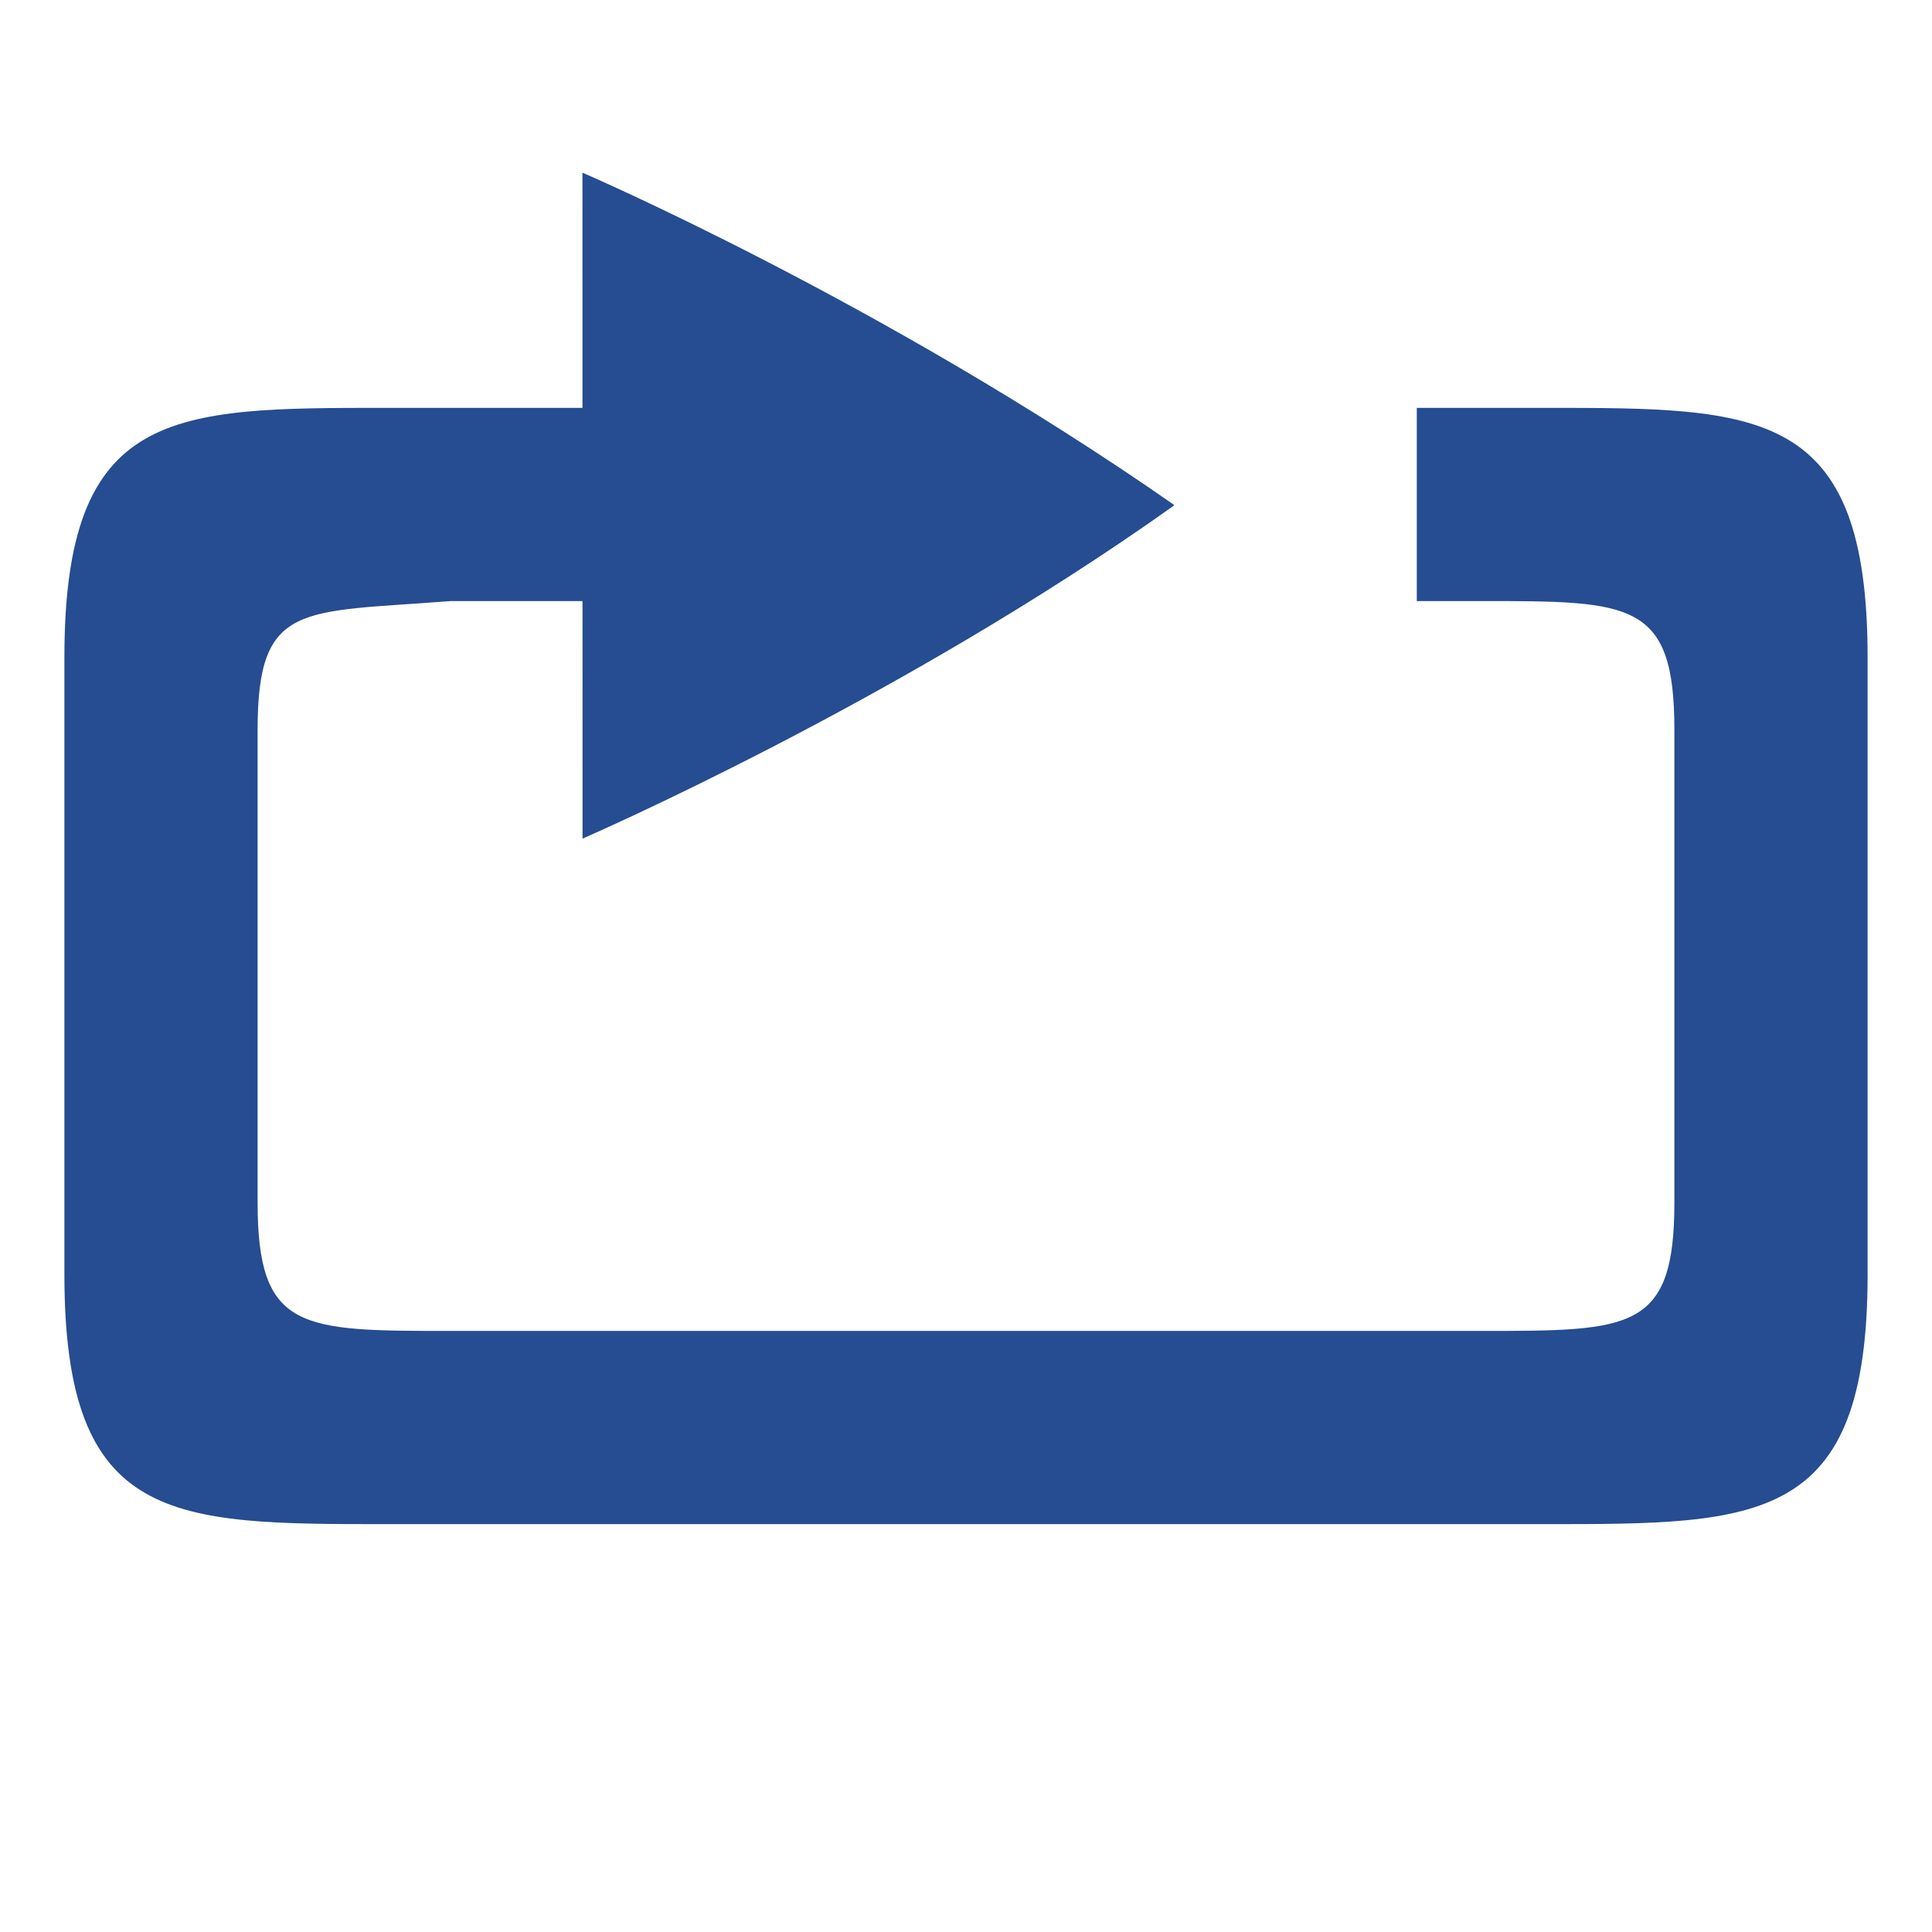
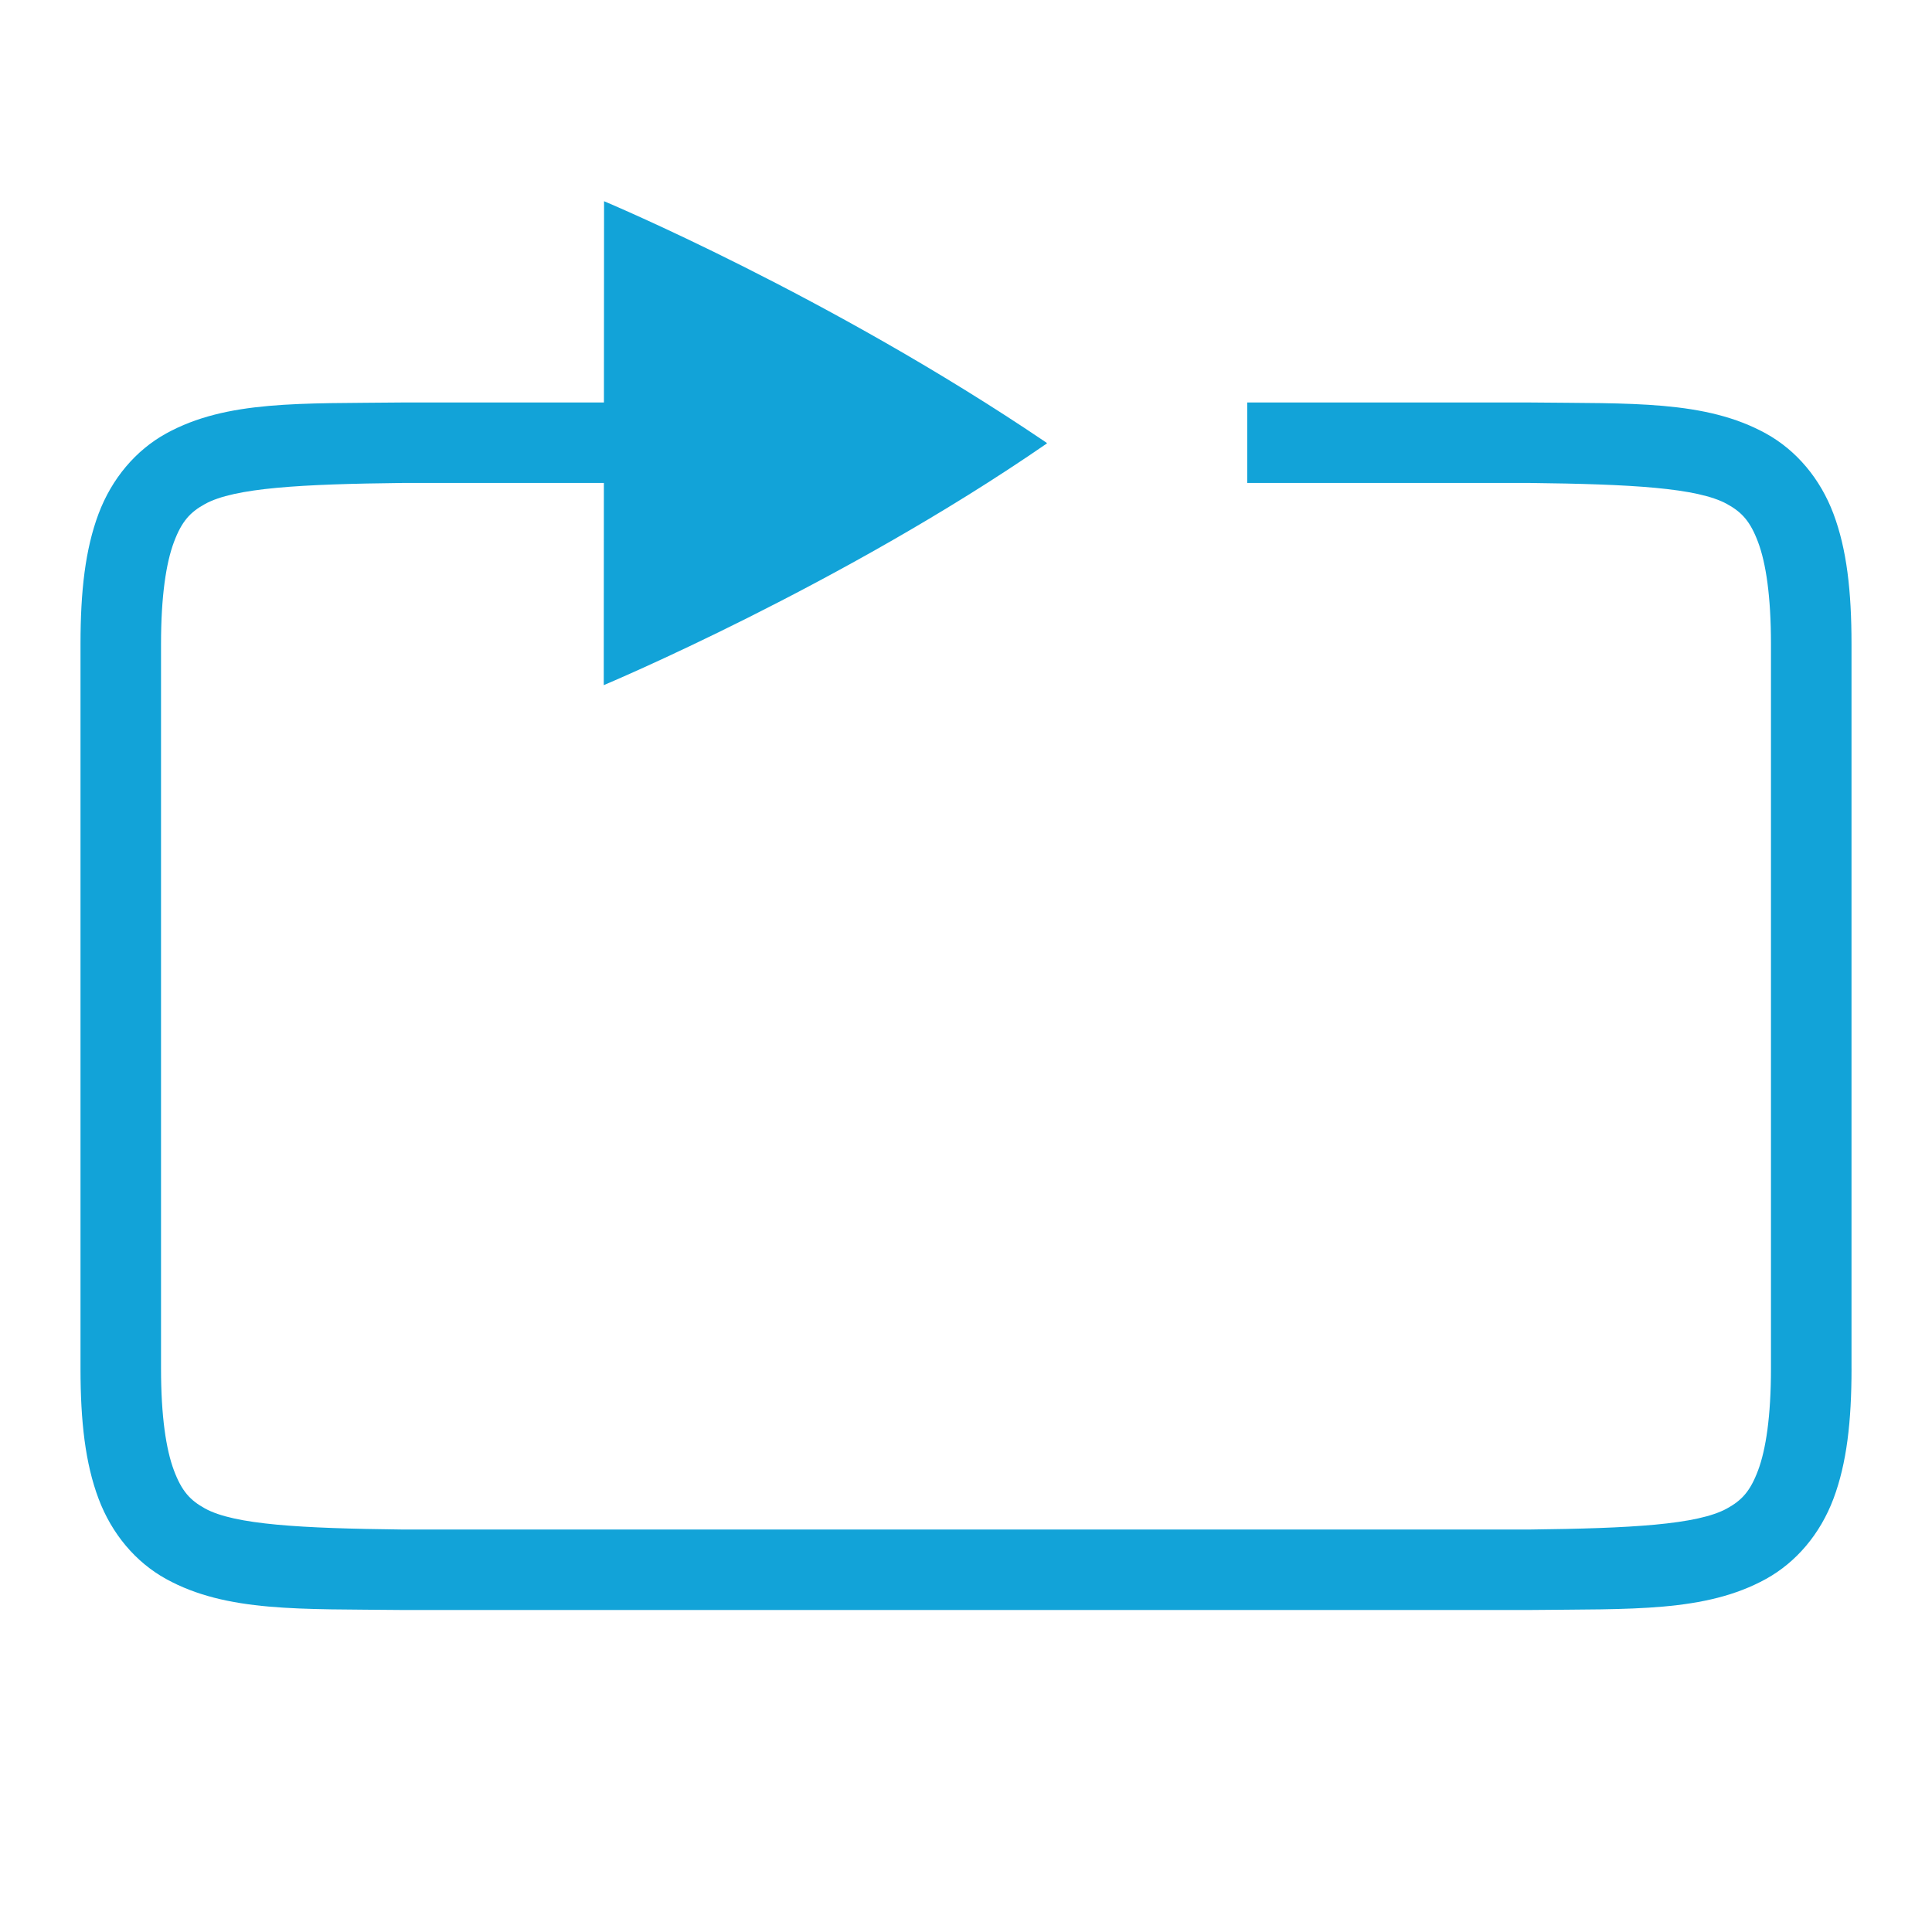
- <svg xmlns="http://www.w3.org/2000/svg" version="1.1" width="90" height="90" viewBox="0 0 90 90" id="svg4874">
+ <svg xmlns="http://www.w3.org/2000/svg" width="96" height="96" id="svg4874" version="1.1" viewBox="0 0 96 96">
  <defs id="defs4876" />
-   <g transform="translate(67.85715,-84.50504)" id="layer1">
+   <g id="layer1" transform="translate(67.85715,-78.50504)">
    <g transform="matrix(0,-1,-1,0,373.5051,516.505)" id="g4845" style="display:inline">
-       <g transform="matrix(0,-1,-1,0,1394.362,441.3622)" id="layer1-8">
-         <rect width="90" height="90" x="0" y="962.362" id="rect4198" style="color:#000000;fill:none;stroke:none;stroke-width:7.5;marker:none;visibility:visible;display:inline;overflow:visible;enable-background:accumulate" />
-         <g transform="translate(-60,548)" id="g4978">
-           <rect width="90" height="90" x="0" y="1.7382814e-05" transform="translate(60,414.3622)" id="rect3038" style="color:#000000;fill:none;stroke:none;stroke-width:6;marker:none;visibility:visible;display:inline;overflow:visible;enable-background:accumulate" />
-           <path d="m 87.137,453.427 c 0,0 14.701,-6.359 27.557,-15.52 0,-0.003 0,-0.006 -0.005,-0.009 0,-0.003 -0.005,-0.007 -0.006,-0.01 0,-0.003 -0.005,-0.007 -0.006,-0.01 0,-0.003 -0.005,-0.007 -0.005,-0.01 -13.562,-9.453 -27.539,-15.462 -27.539,-15.462 z" id="path2194-83" style="color:#000000;fill:#264c91;fill-opacity:1;fill-rule:nonzero;stroke:none;stroke-width:3;marker:none;visibility:visible;display:inline;overflow:visible;enable-background:accumulate" />
-           <path d="m 78,433.362 c -10,0 -15,-2e-4 -15,11.627 l 0,28.746 c 0,11.627 5,11.627 15,11.627 l 54,0 c 10,0 15,2.1e-4 15,-11.627 l 0,-28.746 c 0,-11.627 -5,-11.627 -15,-11.627 l -6,0 0,9 3,0 c 7,0 9,0 9,6 l 0,22 c 0,6 -2,6 -9,6 l -48,0 c -7,0 -9,0 -9,-6 l 0,-22 c 0,-6 2.021,-5.453 9,-6 l 12.77,0 8.23,0 0,-9 -11.293,0 z" id="path4229" style="font-size:15px;font-style:normal;font-variant:normal;font-weight:normal;font-stretch:normal;text-align:center;line-height:125%;letter-spacing:0px;word-spacing:0px;writing-mode:lr-tb;text-anchor:middle;fill:#264c91;fill-opacity:1;stroke:none;display:inline;font-family:Ubuntu;-inkscape-font-specification:Ubuntu" />
+       <g transform="matrix(-0.9996045,0,0,1,575.943,-611)" id="g4778">
+         <g transform="matrix(-1,0,0,1,576,611)" id="g4780" style="display:inline">
+           <rect style="color:#000000;display:inline;overflow:visible;visibility:visible;fill:none;stroke:none;stroke-width:4;marker:none;enable-background:accumulate" id="rect4782" width="96.038" height="96" x="-438.002" y="345.362" transform="scale(-1,1)" />
+           <path style="color:#000000;display:inline;overflow:visible;visibility:visible;fill:#12a3d8;fill-opacity:1;fill-rule:nonzero;stroke:none;stroke-width:3;marker:none;enable-background:accumulate" d="m 403.945,411.362 c 0,0 4.921,-11.747 12.017,-22.023 0.004,0 0.006,9.8e-4 0.008,0.004 0.006,9.7e-4 0.006,0.004 0.008,0.006 0.005,0.002 0.007,0.004 0.008,0.006 0.005,0.002 0.005,0.002 0.008,0.004 7.338,10.827 12.006,21.988 12.006,21.988 z" id="path2194-7" />
+           <path style="color:#000000;font-style:normal;font-variant:normal;font-weight:normal;font-stretch:normal;font-size:medium;line-height:normal;font-family:sans-serif;font-variant-ligatures:none;font-variant-position:normal;font-variant-caps:normal;font-variant-numeric:normal;font-variant-alternates:normal;font-feature-settings:normal;text-indent:0;text-align:start;text-decoration:none;text-decoration-line:none;text-decoration-style:solid;text-decoration-color:#000000;letter-spacing:normal;word-spacing:normal;text-transform:none;direction:ltr;block-progression:tb;writing-mode:lr-tb;baseline-shift:baseline;text-anchor:start;white-space:normal;shape-padding:0;clip-rule:nonzero;display:inline;overflow:visible;visibility:visible;opacity:1;isolation:auto;mix-blend-mode:normal;color-interpolation:sRGB;color-interpolation-filters:linearRGB;solid-color:#000000;solid-opacity:1;fill:#12a3d8;fill-opacity:1;fill-rule:nonzero;stroke:none;stroke-width:4.001;stroke-linecap:butt;stroke-linejoin:miter;stroke-miterlimit:4;stroke-dasharray:none;stroke-dashoffset:0;stroke-opacity:1;marker:none;color-rendering:auto;image-rendering:auto;shape-rendering:auto;text-rendering:auto;enable-background:accumulate" d="m 369.975,349.361 c -2.631,0 -4.714,0.238 -6.469,0.896 -1.755,0.659 -3.161,1.85 -3.992,3.355 -1.662,3.011 -1.485,6.694 -1.543,11.727 l 0,0.012 0,56.021 0,0.012 c 0.058,5.033 -0.119,8.715 1.543,11.727 0.831,1.506 2.237,2.697 3.992,3.355 1.755,0.659 3.837,0.896 6.469,0.896 l 36.016,0 c 2.631,0 4.714,-0.238 6.469,-0.896 1.755,-0.659 3.161,-1.85 3.992,-3.355 1.662,-3.011 1.485,-6.694 1.543,-11.727 l 0,-0.012 0,-16.08 -4,0 0,16.047 c -0.058,5.054 -0.237,8.371 -1.047,9.838 -0.405,0.734 -0.852,1.153 -1.893,1.543 -1.04,0.39 -2.694,0.641 -5.064,0.641 l -36.016,0 c -2.371,0 -4.024,-0.25 -5.064,-0.641 -1.04,-0.39 -1.488,-0.809 -1.893,-1.543 -0.808,-1.465 -0.988,-4.777 -1.047,-9.816 l 0,-0.021 0,-55.953 0,-0.023 c 0.059,-5.038 0.239,-8.352 1.047,-9.816 0.405,-0.734 0.852,-1.153 1.893,-1.543 1.04,-0.39 2.694,-0.641 5.064,-0.641 l 36.016,0 c 2.371,0 4.024,0.25 5.064,0.641 1.04,0.39 1.488,0.809 1.893,1.543 0.808,1.464 0.988,4.778 1.047,9.816 l 0,14.025 4,0 0,-14.037 0,-0.012 c -0.058,-5.033 0.119,-8.715 -1.543,-11.727 -0.831,-1.506 -2.237,-2.697 -3.992,-3.355 -1.755,-0.659 -3.837,-0.896 -6.469,-0.896 l -36.016,0 z" id="path4174" />
        </g>
      </g>
    </g>
  </g>
</svg>
